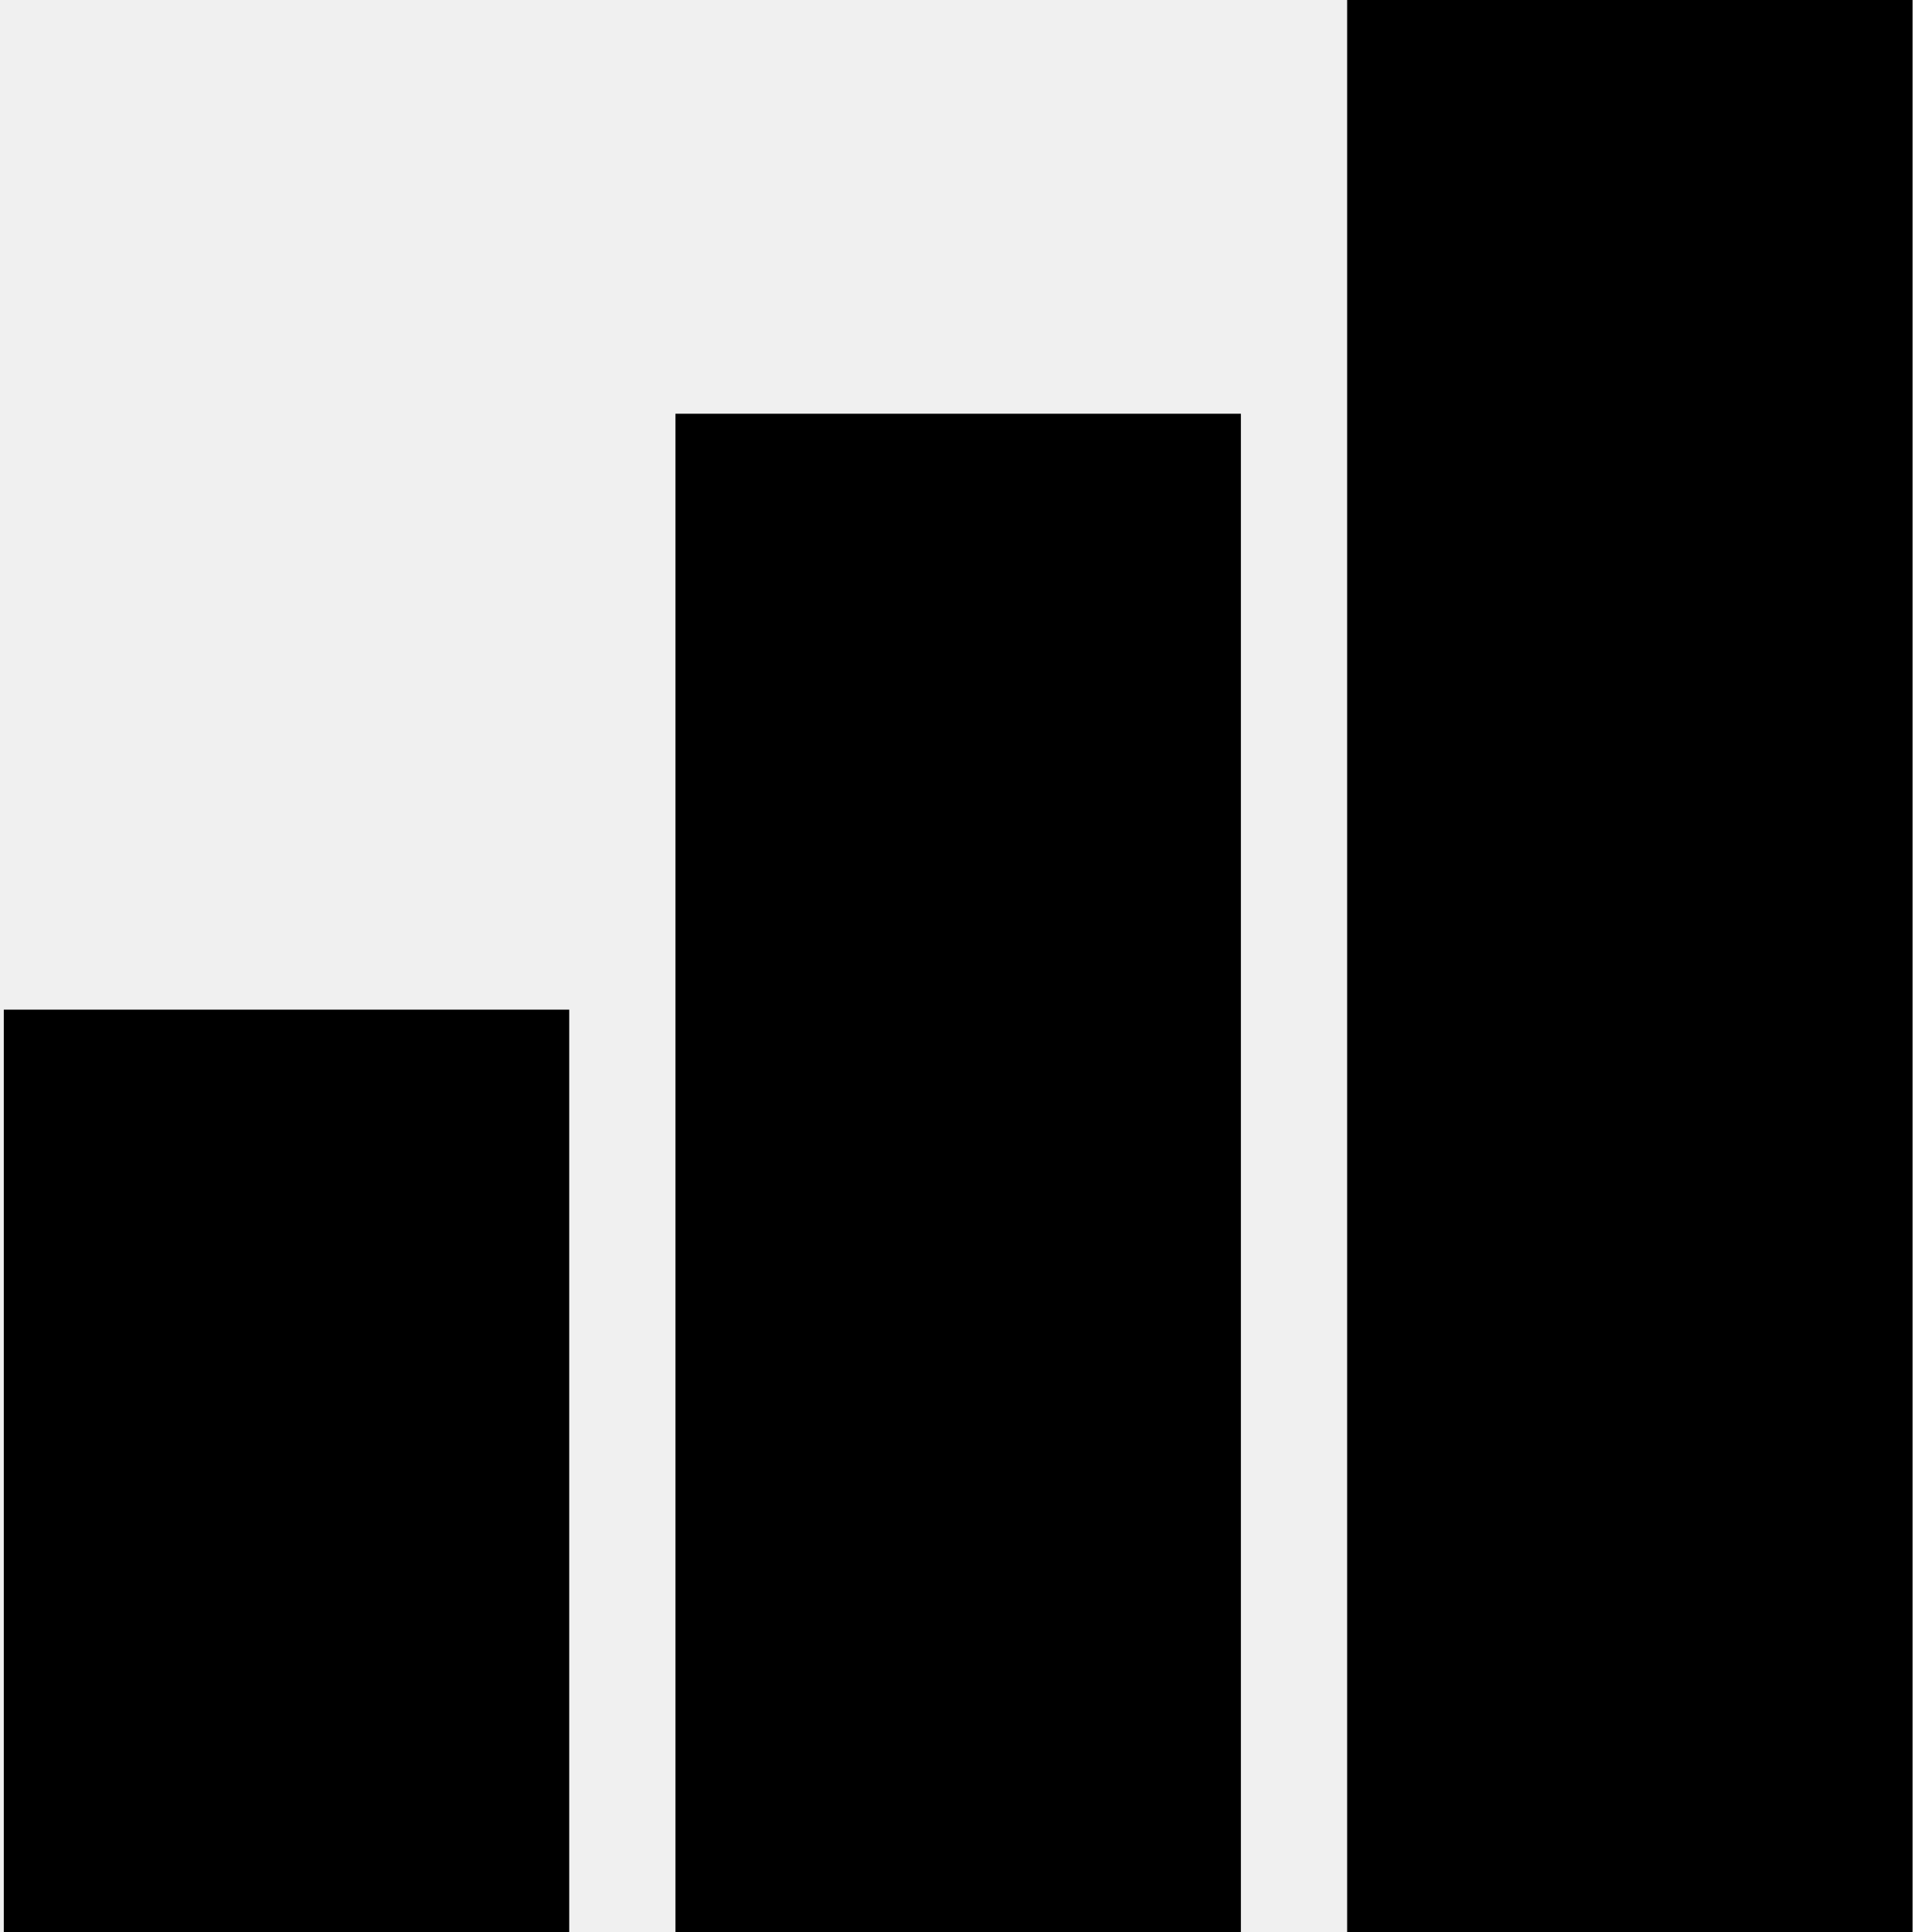
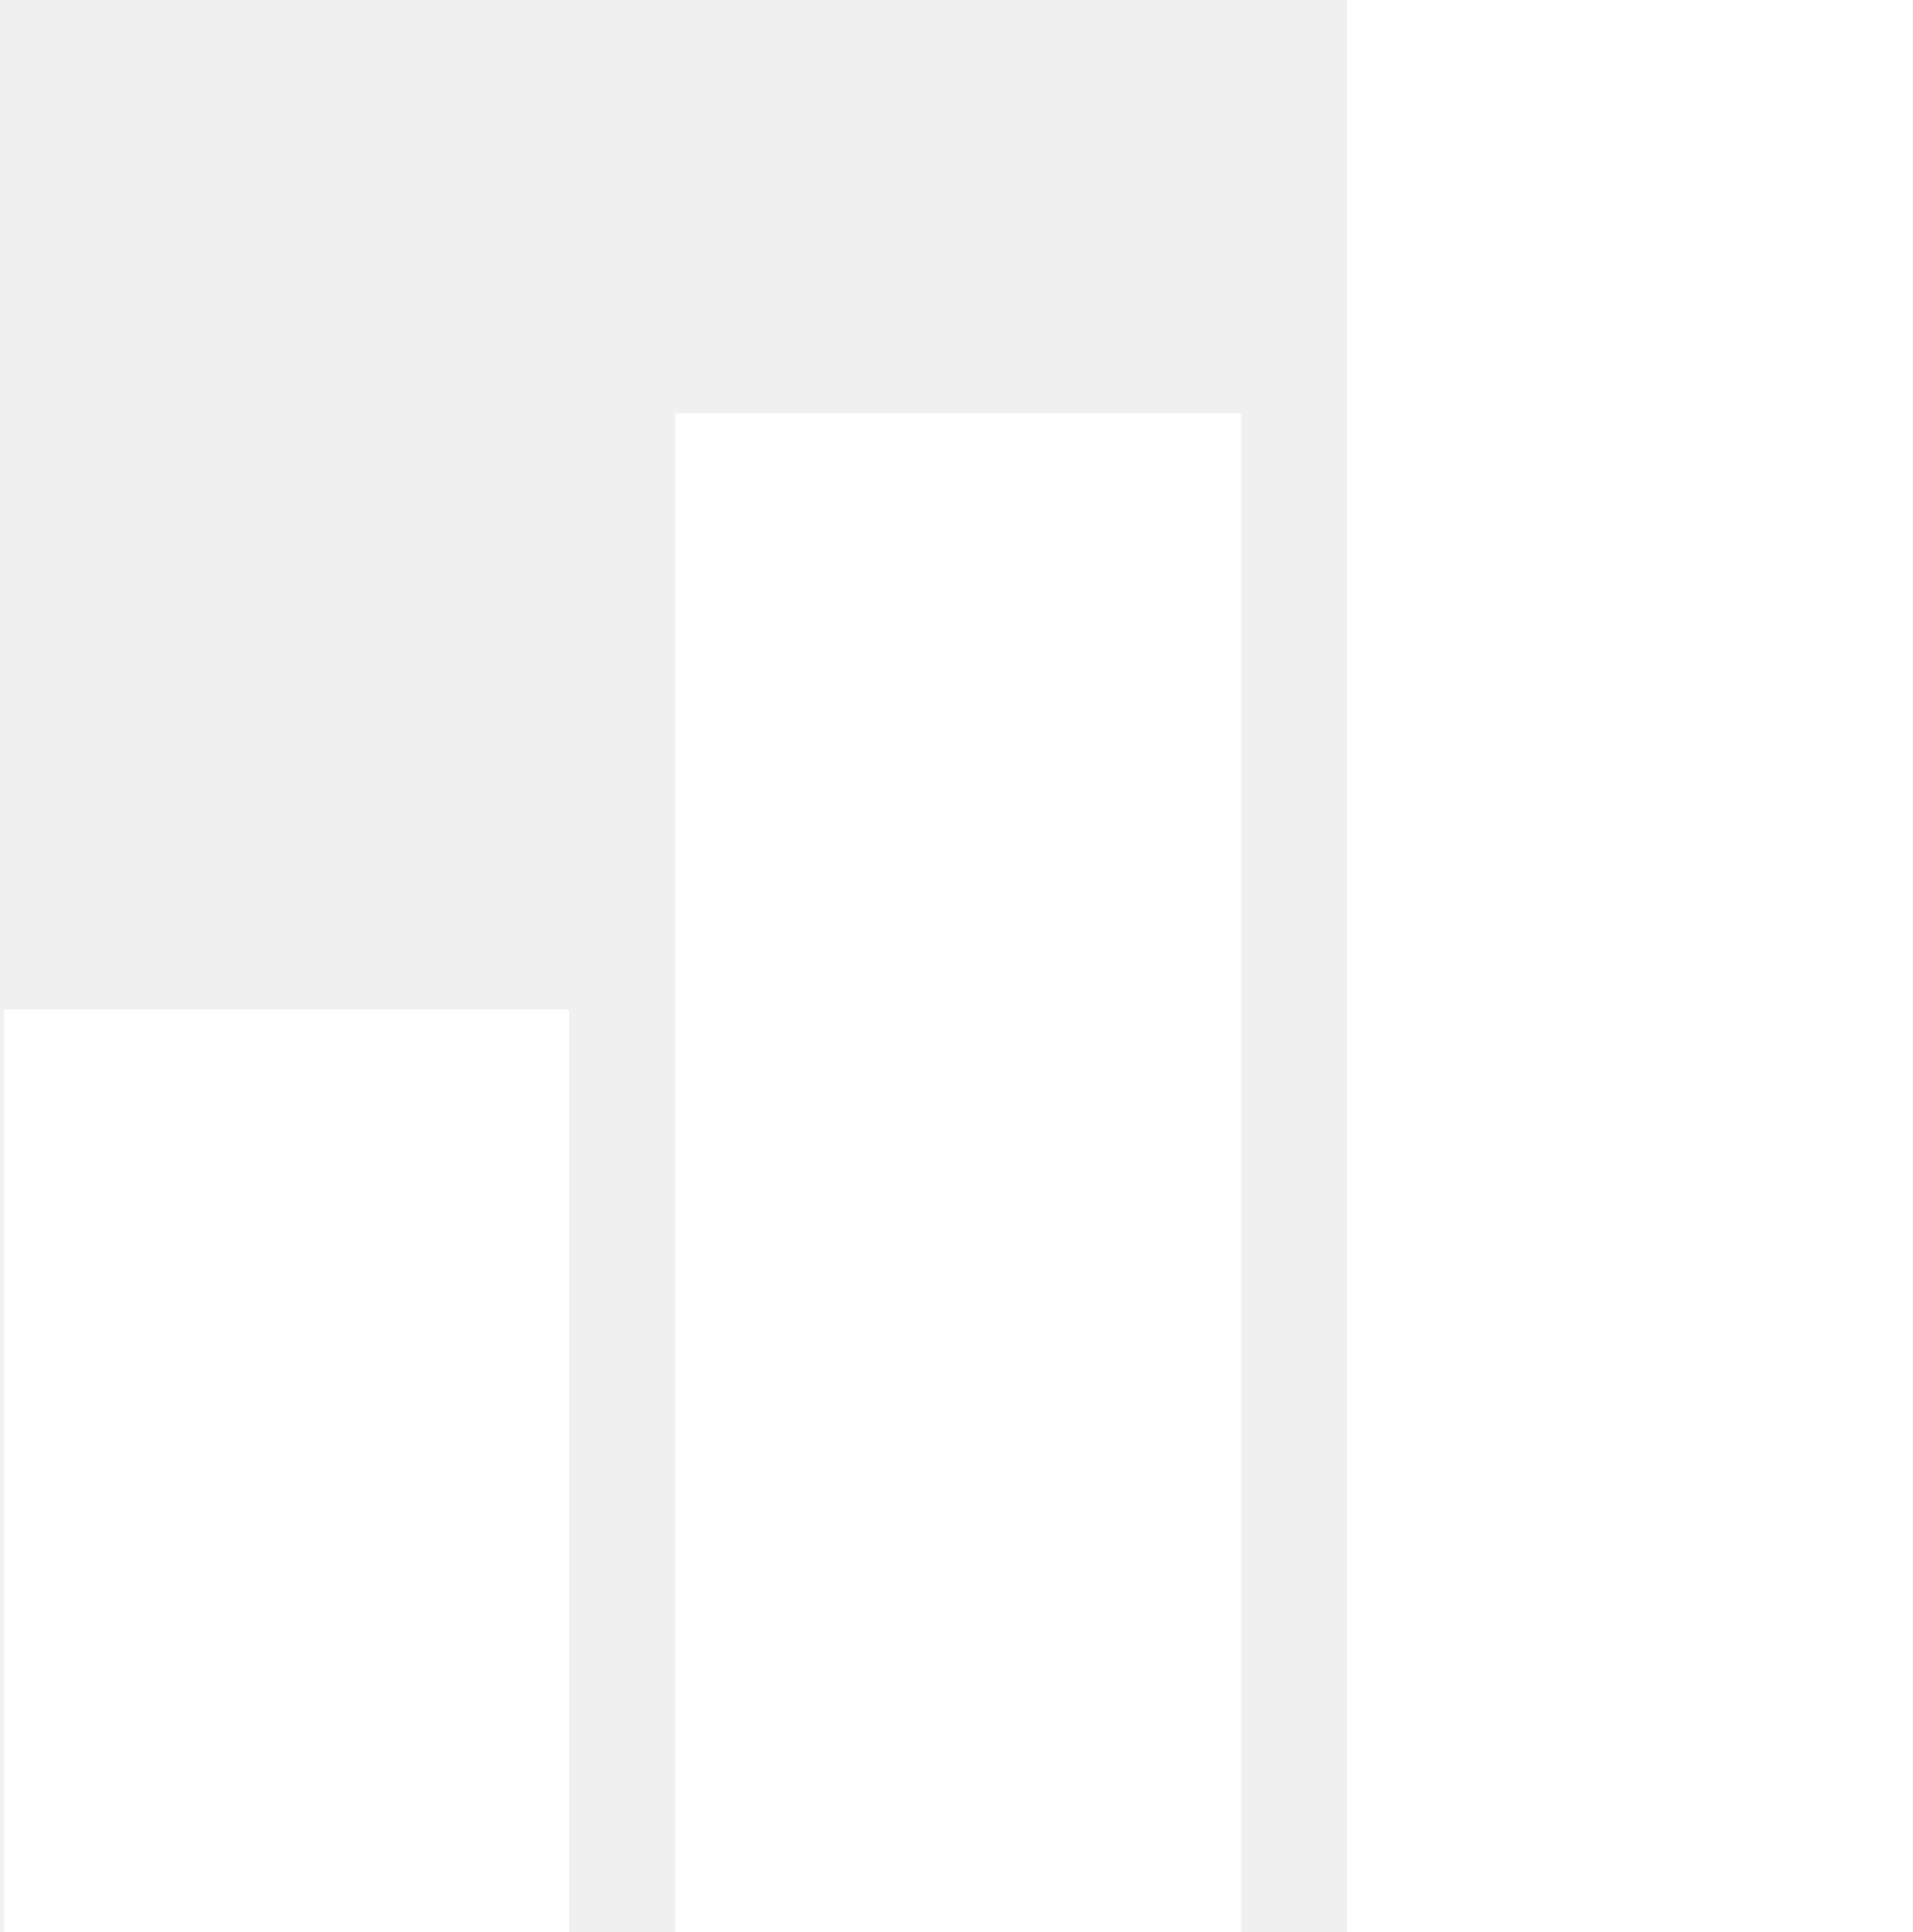
- <svg xmlns="http://www.w3.org/2000/svg" version="1.2" baseProfile="tiny" id="Calque_1" x="0px" y="0px" viewBox="0 0 504 509" overflow="visible" xml:space="preserve">
-   <rect x="10.5" y="275.5" stroke="#000000" stroke-width="19" stroke-miterlimit="10" width="130" height="224" />
-   <rect x="187.5" y="118.5" stroke="#000000" stroke-width="19" stroke-miterlimit="10" width="130" height="381" />
-   <rect x="364.5" y="9.5" stroke="#000000" stroke-width="19" stroke-miterlimit="10" width="130" height="490" />
+ <svg xmlns="http://www.w3.org/2000/svg" version="1.1" id="Calque_1" x="0px" y="0px" viewBox="0 0 504 509" style="enable-background:new 0 0 504 509;" xml:space="preserve">
+   <style type="text/css">
+ 	.st0{fill:#FFFFFF;stroke:#FFFFFF;stroke-width:19;stroke-miterlimit:10;}
+ </style>
+   <rect x="10.5" y="275.5" class="st0" width="130" height="224" />
+   <rect x="187.5" y="118.5" class="st0" width="130" height="381" />
+   <rect x="364.5" y="9.5" class="st0" width="130" height="490" />
</svg>
